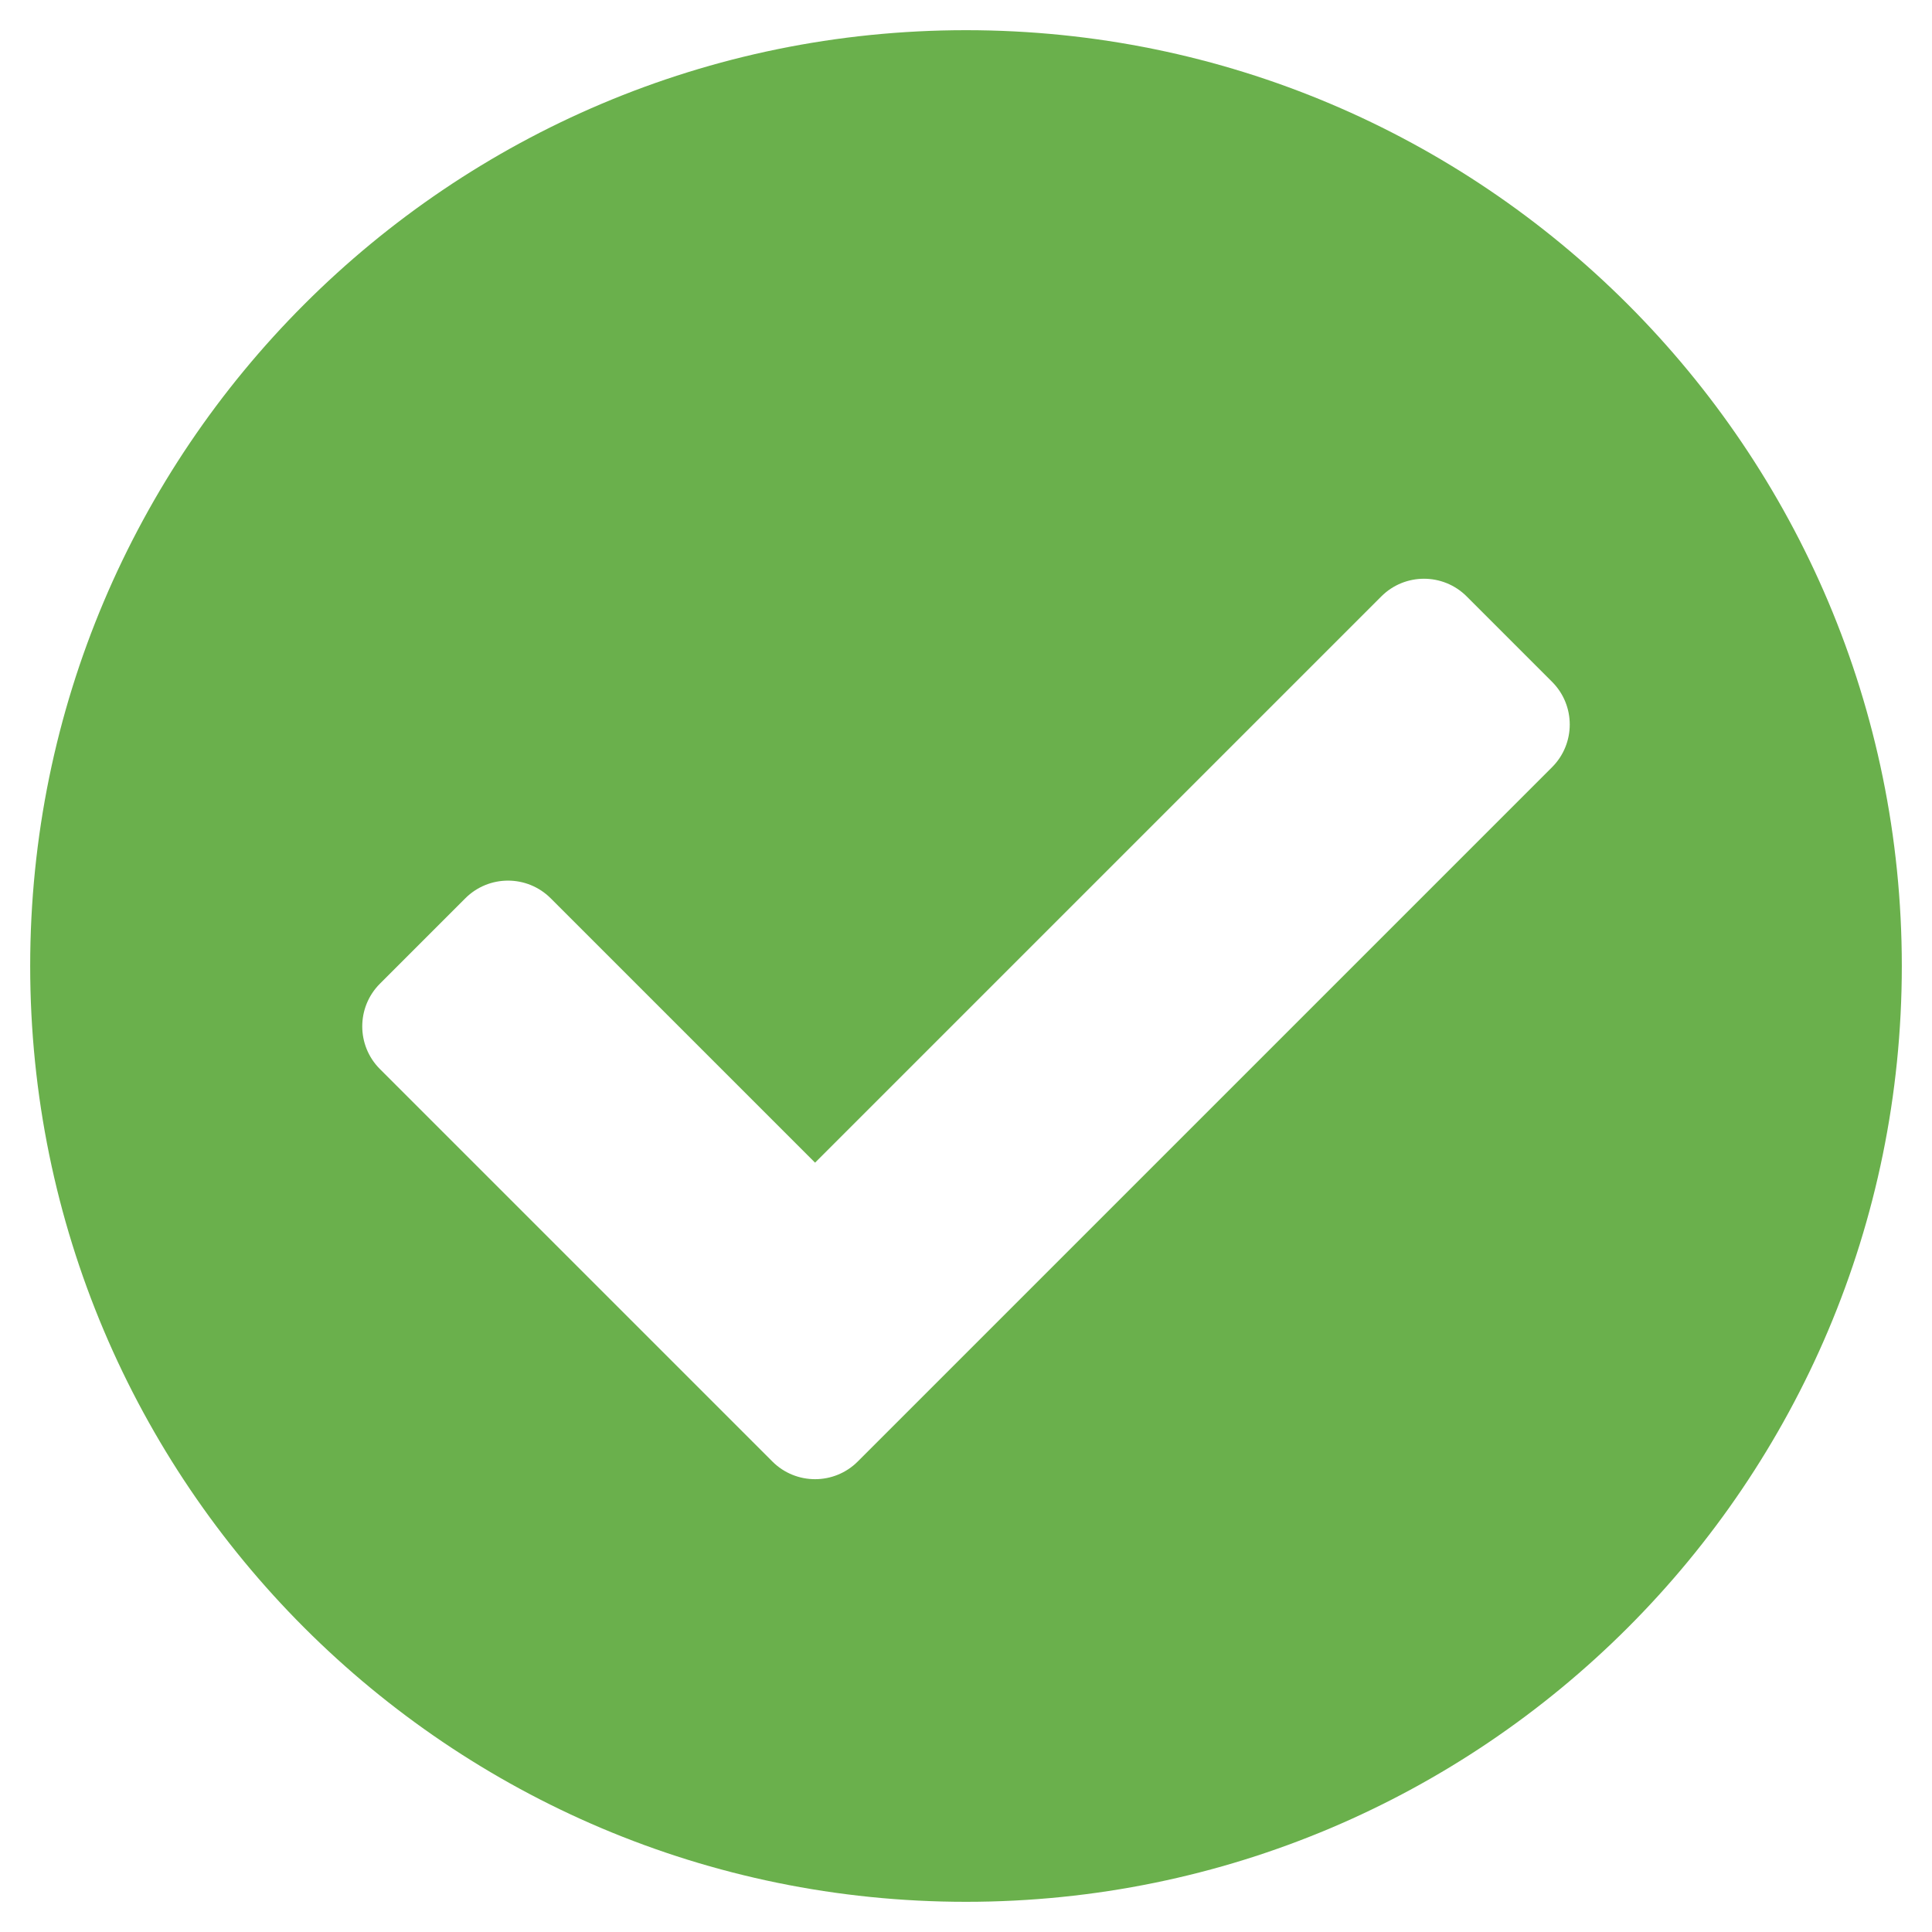
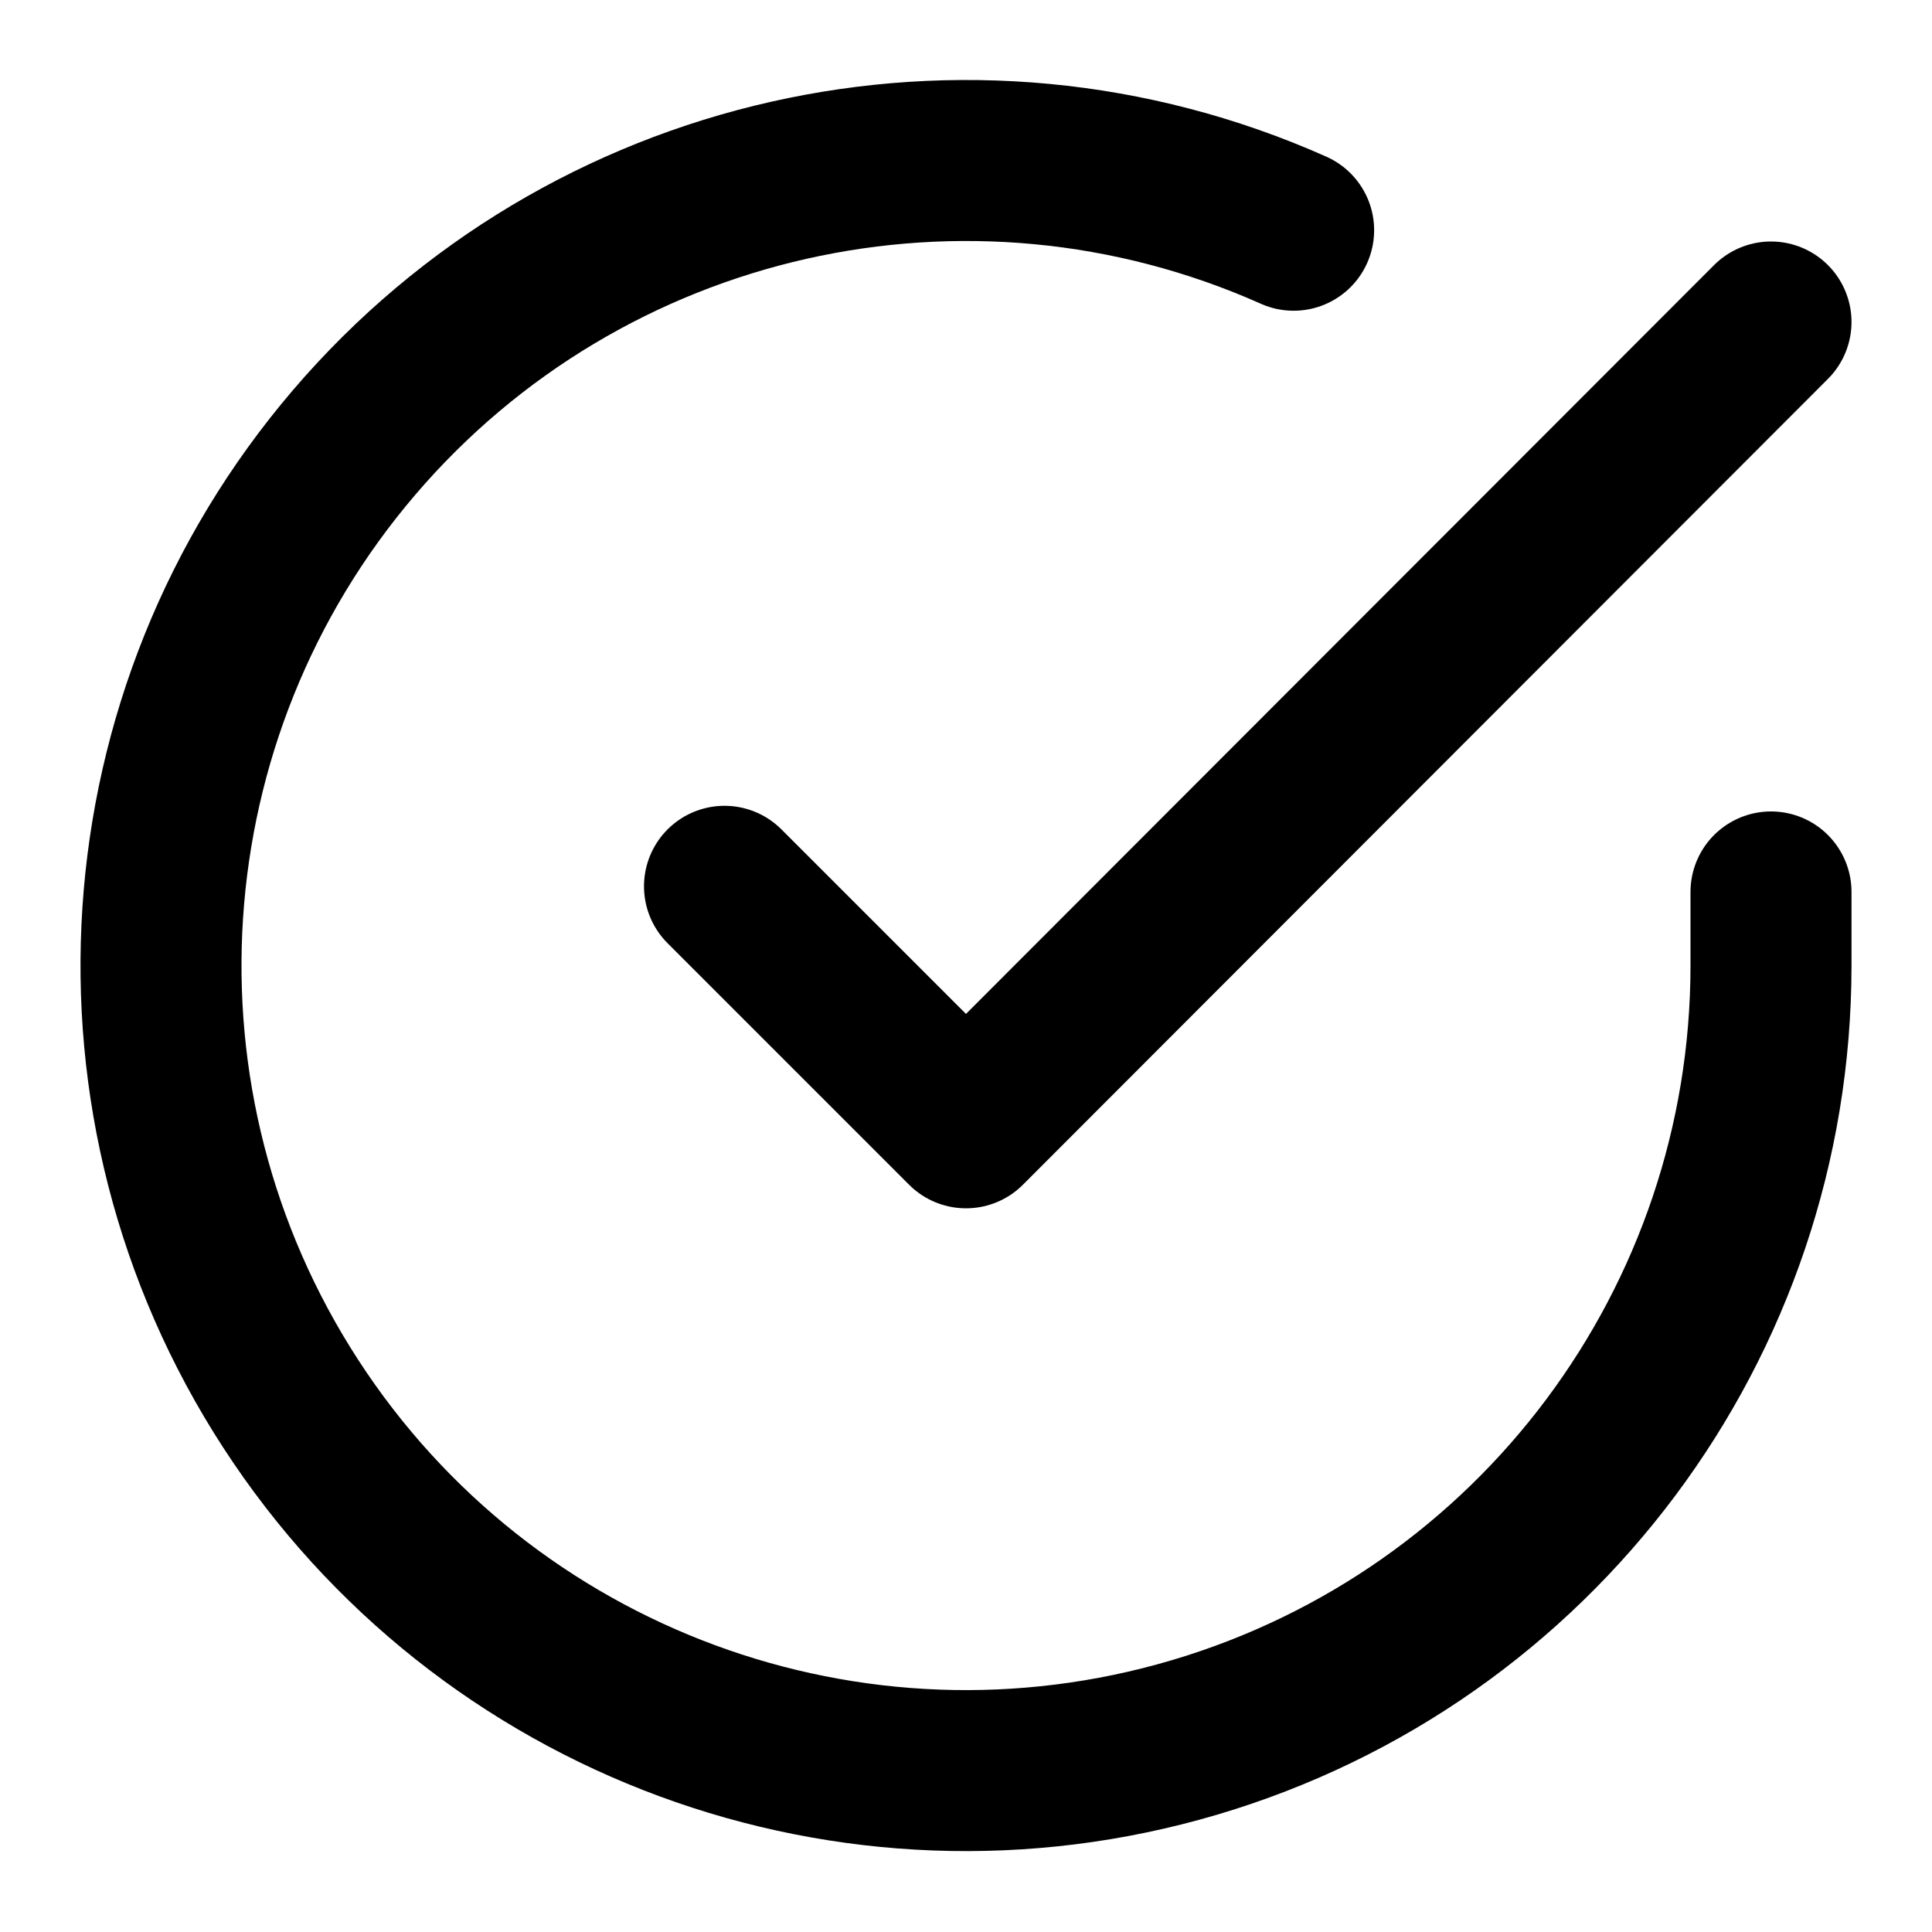
- <svg xmlns="http://www.w3.org/2000/svg" viewBox="0 0 512 512" width="24" height="24" class="icon icon-check-circle" fill="#6ab04c">
-   <path d="M504 256c0 136.967-111.033 248-248 248S8 392.967 8 256 119.033 8 256 8s248 111.033 248 248zM227.314 387.314l184-184c6.248-6.248 6.248-16.379 0-22.627l-22.627-22.627c-6.248-6.249-16.379-6.249-22.628 0L216 308.118l-70.059-70.059c-6.248-6.248-16.379-6.248-22.628 0l-22.627 22.627c-6.248 6.248-6.248 16.379 0 22.627l104 104c6.249 6.249 16.379 6.249 22.628.001z" />
+ <svg xmlns="http://www.w3.org/2000/svg" width="24" height="24" viewBox="0 0 24 24" fill="none" stroke="currentColor" stroke-width="2" stroke-linecap="round" stroke-linejoin="round" class="feather feather-check-circle">
+   <path d="M22 11.08V12a10 10 0 1 1-5.93-9.14" />
+   <polyline points="22 4 12 14.01 9 11.01" />
</svg>
